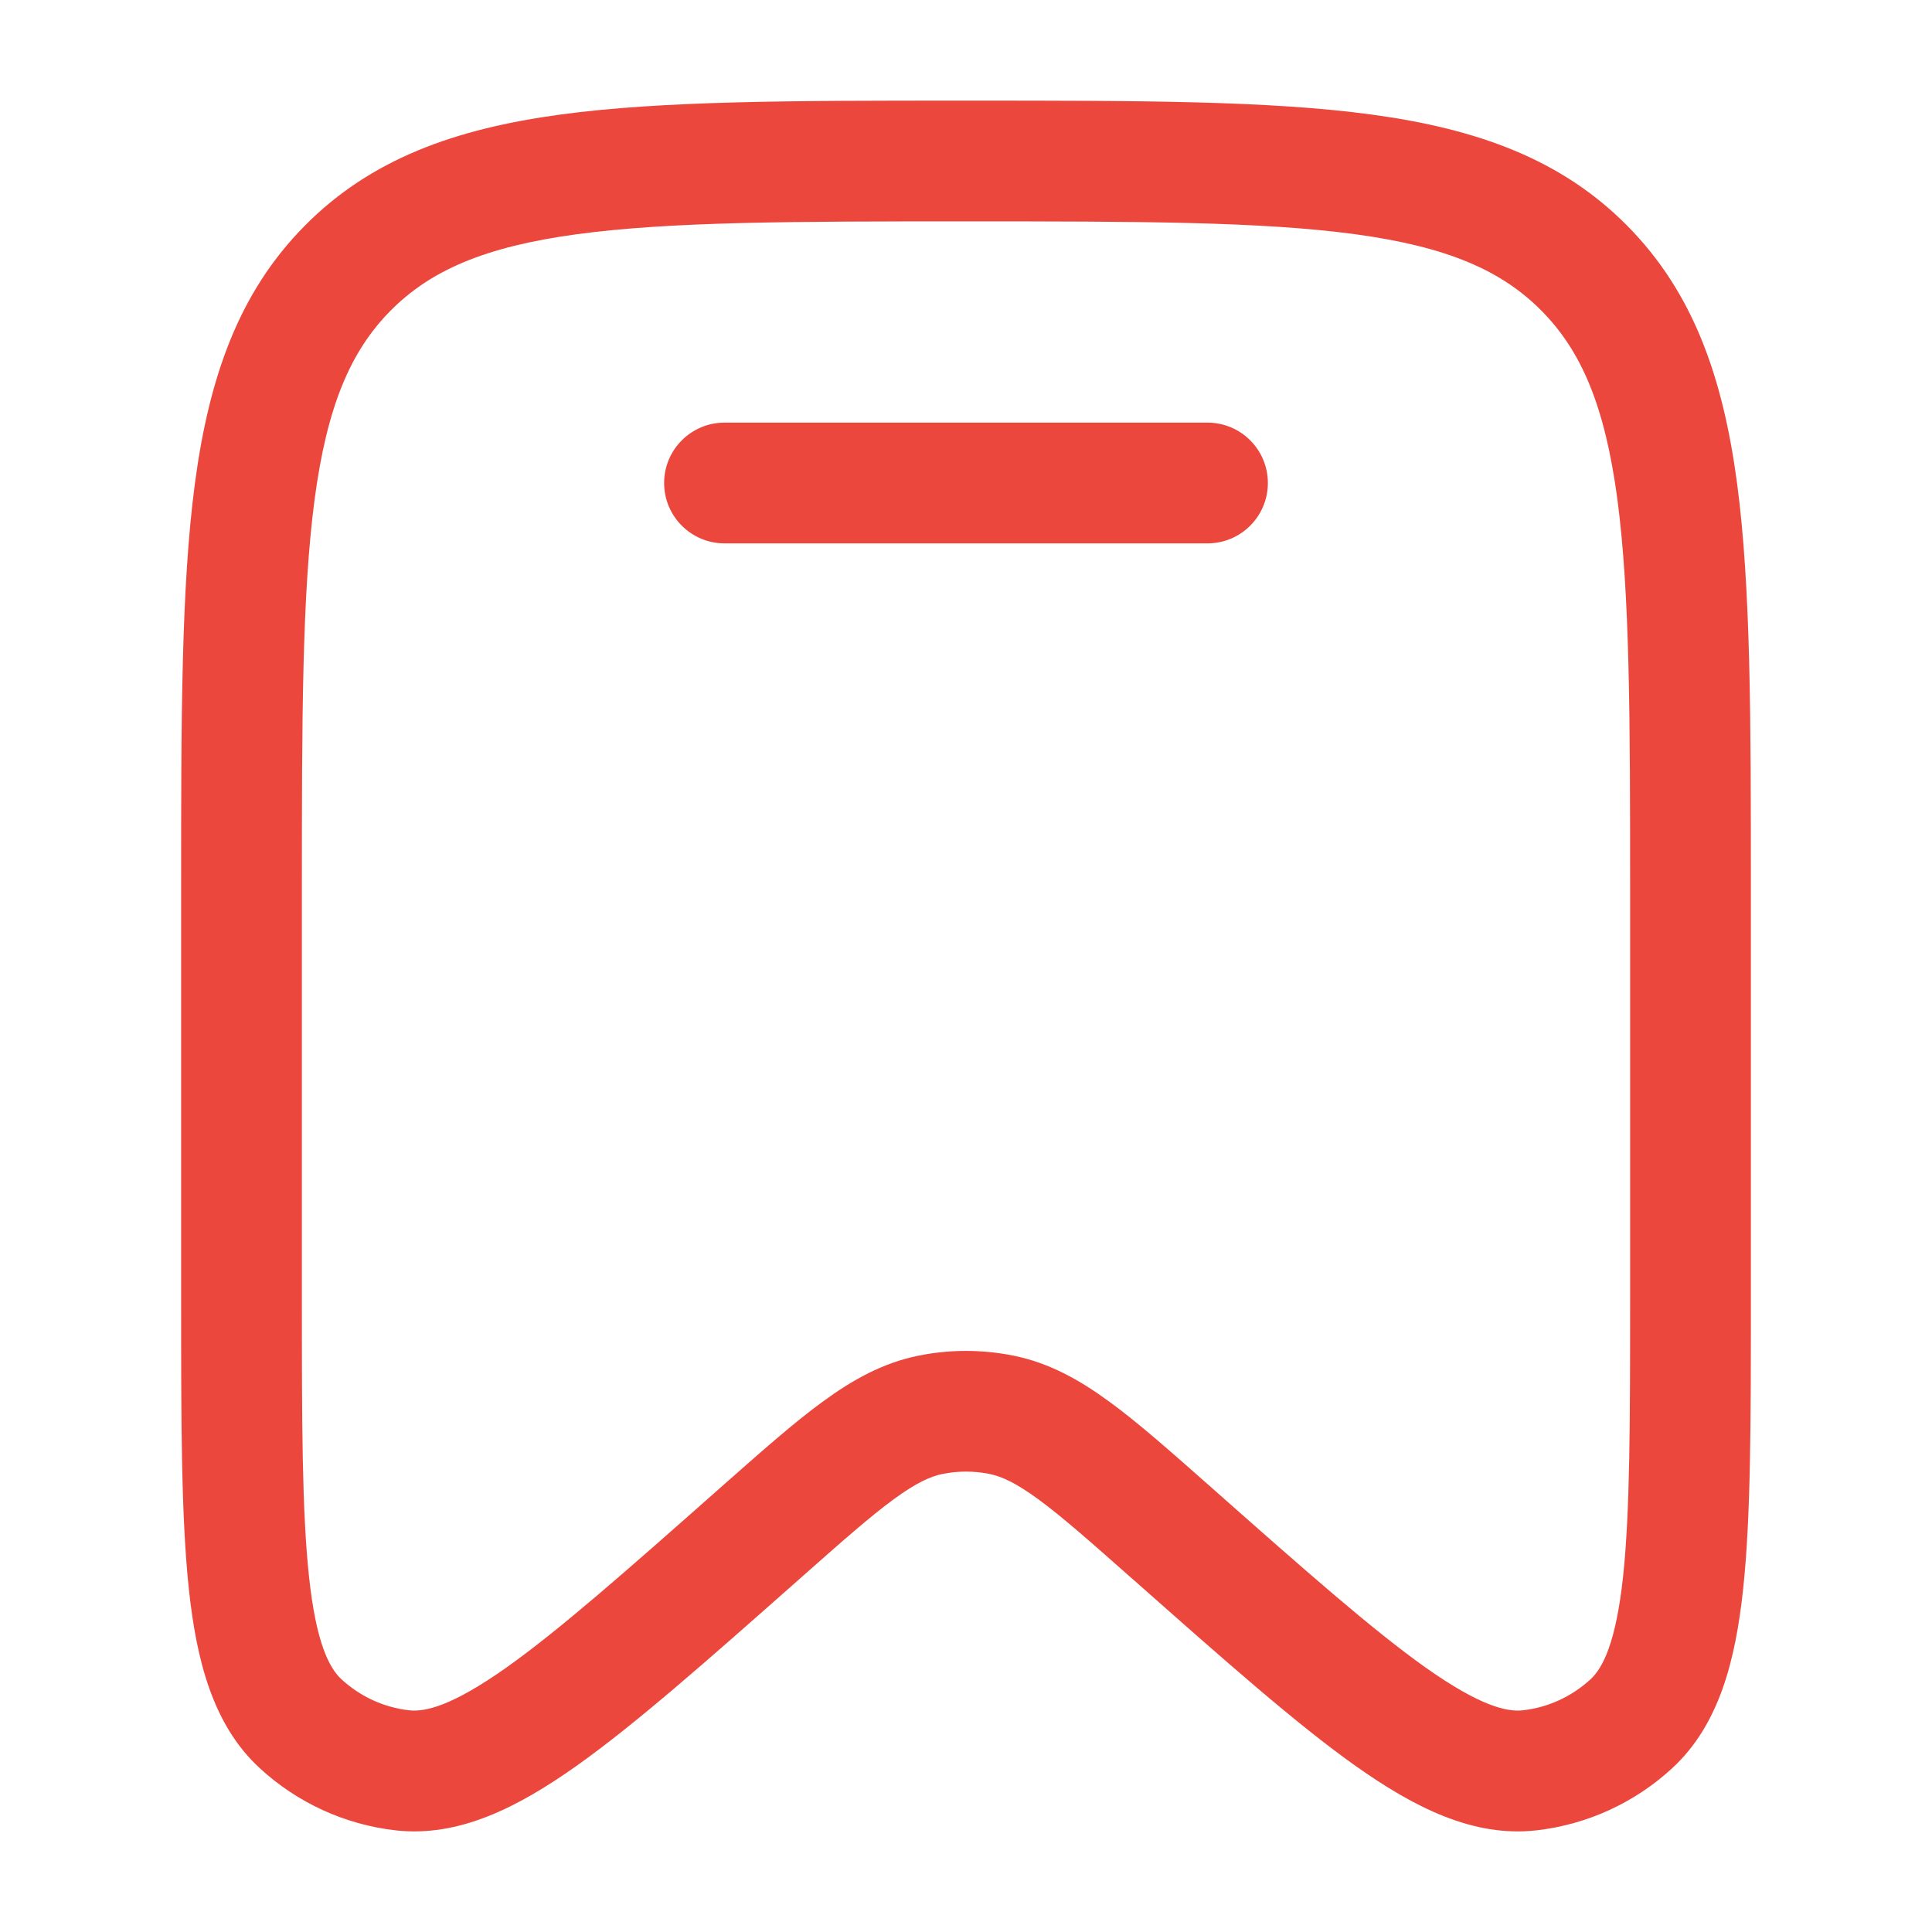
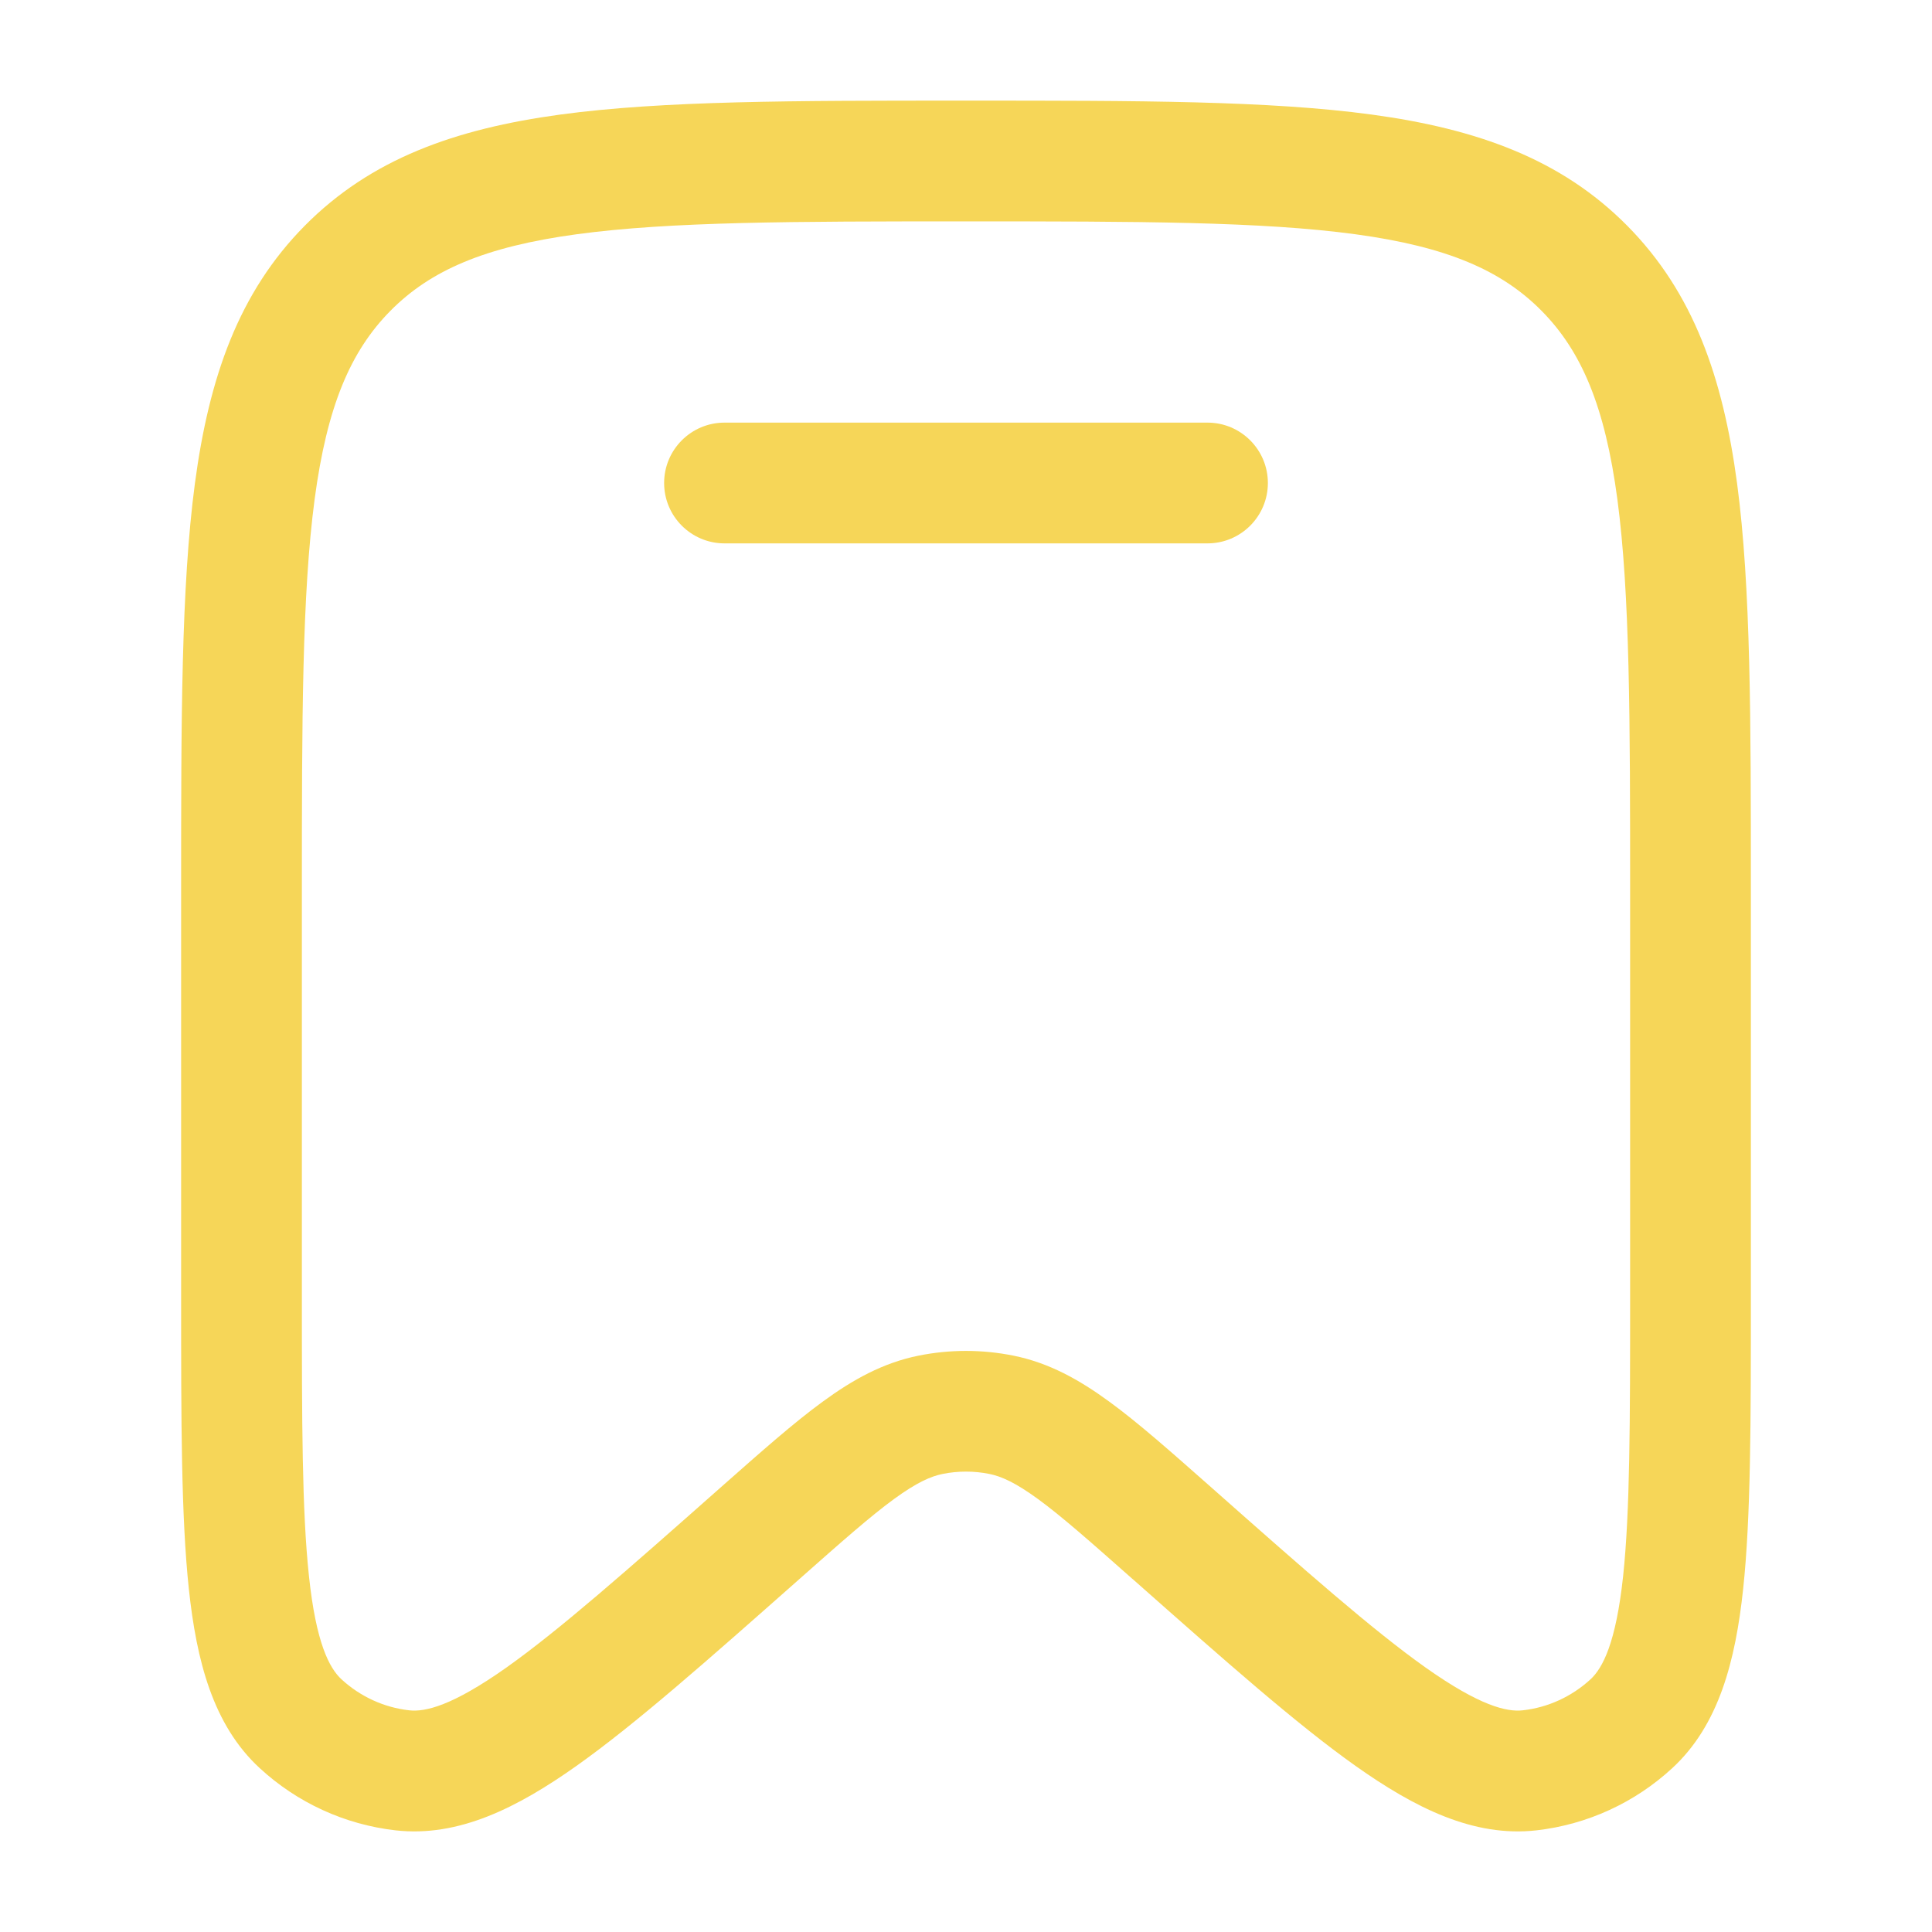
<svg xmlns="http://www.w3.org/2000/svg" width="24" height="24" viewBox="0 0 24 24" fill="none">
-   <path d="M9 5.25C8.586 5.25 8.25 5.586 8.25 6C8.25 6.414 8.586 6.75 9 6.75H15C15.414 6.75 15.75 6.414 15.75 6C15.75 5.586 15.414 5.25 15 5.25H9Z" fill="#EB473D" />
-   <path fill-rule="evenodd" clip-rule="evenodd" d="M11.943 1.25C9.87 1.25 8.237 1.25 6.961 1.423C5.651 1.601 4.606 1.975 3.785 2.805C2.965 3.634 2.597 4.687 2.421 6.007C2.25 7.296 2.25 8.945 2.25 11.041V16.139C2.25 17.647 2.25 18.84 2.346 19.739C2.441 20.627 2.644 21.428 3.226 21.964C3.692 22.394 4.282 22.665 4.912 22.737C5.699 22.827 6.434 22.451 7.159 21.938C7.892 21.419 8.781 20.632 9.903 19.64L9.939 19.608C10.459 19.148 10.811 18.837 11.105 18.622C11.389 18.415 11.562 18.34 11.708 18.31C11.901 18.271 12.099 18.271 12.292 18.31C12.438 18.34 12.611 18.415 12.895 18.622C13.189 18.837 13.541 19.148 14.061 19.608L14.098 19.64C15.219 20.632 16.108 21.419 16.841 21.938C17.566 22.451 18.301 22.827 19.088 22.737C19.718 22.665 20.308 22.394 20.774 21.964C21.355 21.428 21.559 20.627 21.654 19.739C21.75 18.84 21.75 17.647 21.75 16.139V11.041C21.75 8.945 21.75 7.295 21.579 6.007C21.403 4.687 21.035 3.634 20.215 2.805C19.394 1.975 18.349 1.601 17.039 1.423C15.763 1.25 14.13 1.25 12.057 1.25H11.943ZM4.851 3.86C5.348 3.358 6.023 3.065 7.163 2.91C8.326 2.752 9.857 2.75 12 2.75C14.143 2.75 15.674 2.752 16.837 2.91C17.977 3.065 18.652 3.358 19.149 3.86C19.647 4.363 19.938 5.048 20.092 6.205C20.248 7.383 20.25 8.932 20.25 11.098V16.091C20.25 17.657 20.249 18.77 20.163 19.579C20.074 20.409 19.91 20.72 19.758 20.861C19.524 21.076 19.23 21.211 18.918 21.246C18.718 21.269 18.384 21.192 17.708 20.714C17.05 20.247 16.221 19.516 15.055 18.484L15.029 18.461C14.541 18.03 14.137 17.672 13.78 17.412C13.407 17.139 13.031 16.929 12.588 16.84C12.2 16.762 11.8 16.762 11.412 16.84C10.969 16.929 10.593 17.139 10.22 17.412C9.863 17.672 9.459 18.03 8.971 18.461L8.945 18.484C7.779 19.516 6.95 20.247 6.292 20.714C5.616 21.192 5.282 21.269 5.082 21.246C4.77 21.211 4.476 21.076 4.242 20.861C4.09 20.72 3.926 20.409 3.838 19.579C3.751 18.77 3.75 17.657 3.75 16.091V11.098C3.75 8.932 3.752 7.383 3.908 6.205C4.062 5.048 4.353 4.363 4.851 3.86Z" fill="#EB473D" />
+   <path d="M9 5.25C8.586 5.25 8.25 5.586 8.25 6C8.25 6.414 8.586 6.75 9 6.75H15C15.414 6.75 15.75 6.414 15.75 6C15.75 5.586 15.414 5.25 15 5.25H9Z" fill="#F6D658" />
+   <path fill-rule="evenodd" clip-rule="evenodd" d="M11.943 1.25C9.87 1.25 8.237 1.25 6.961 1.423C5.651 1.601 4.606 1.975 3.785 2.805C2.965 3.634 2.597 4.687 2.421 6.007C2.25 7.296 2.25 8.945 2.25 11.041V16.139C2.25 17.647 2.25 18.84 2.346 19.739C2.441 20.627 2.644 21.428 3.226 21.964C3.692 22.394 4.282 22.665 4.912 22.737C5.699 22.827 6.434 22.451 7.159 21.938C7.892 21.419 8.781 20.632 9.903 19.64L9.939 19.608C10.459 19.148 10.811 18.837 11.105 18.622C11.389 18.415 11.562 18.34 11.708 18.31C11.901 18.271 12.099 18.271 12.292 18.31C12.438 18.34 12.611 18.415 12.895 18.622C13.189 18.837 13.541 19.148 14.061 19.608L14.098 19.64C15.219 20.632 16.108 21.419 16.841 21.938C17.566 22.451 18.301 22.827 19.088 22.737C19.718 22.665 20.308 22.394 20.774 21.964C21.355 21.428 21.559 20.627 21.654 19.739C21.75 18.84 21.75 17.647 21.75 16.139V11.041C21.75 8.945 21.75 7.295 21.579 6.007C21.403 4.687 21.035 3.634 20.215 2.805C19.394 1.975 18.349 1.601 17.039 1.423C15.763 1.25 14.13 1.25 12.057 1.25H11.943ZM4.851 3.86C5.348 3.358 6.023 3.065 7.163 2.91C8.326 2.752 9.857 2.75 12 2.75C14.143 2.75 15.674 2.752 16.837 2.91C17.977 3.065 18.652 3.358 19.149 3.86C19.647 4.363 19.938 5.048 20.092 6.205C20.248 7.383 20.25 8.932 20.25 11.098V16.091C20.25 17.657 20.249 18.77 20.163 19.579C20.074 20.409 19.91 20.72 19.758 20.861C19.524 21.076 19.23 21.211 18.918 21.246C18.718 21.269 18.384 21.192 17.708 20.714C17.05 20.247 16.221 19.516 15.055 18.484L15.029 18.461C14.541 18.03 14.137 17.672 13.78 17.412C13.407 17.139 13.031 16.929 12.588 16.84C12.2 16.762 11.8 16.762 11.412 16.84C10.969 16.929 10.593 17.139 10.22 17.412C9.863 17.672 9.459 18.03 8.971 18.461L8.945 18.484C7.779 19.516 6.95 20.247 6.292 20.714C5.616 21.192 5.282 21.269 5.082 21.246C4.77 21.211 4.476 21.076 4.242 20.861C4.09 20.72 3.926 20.409 3.838 19.579C3.751 18.77 3.75 17.657 3.75 16.091V11.098C3.75 8.932 3.752 7.383 3.908 6.205C4.062 5.048 4.353 4.363 4.851 3.86Z" fill="#F6D658" />
</svg>
